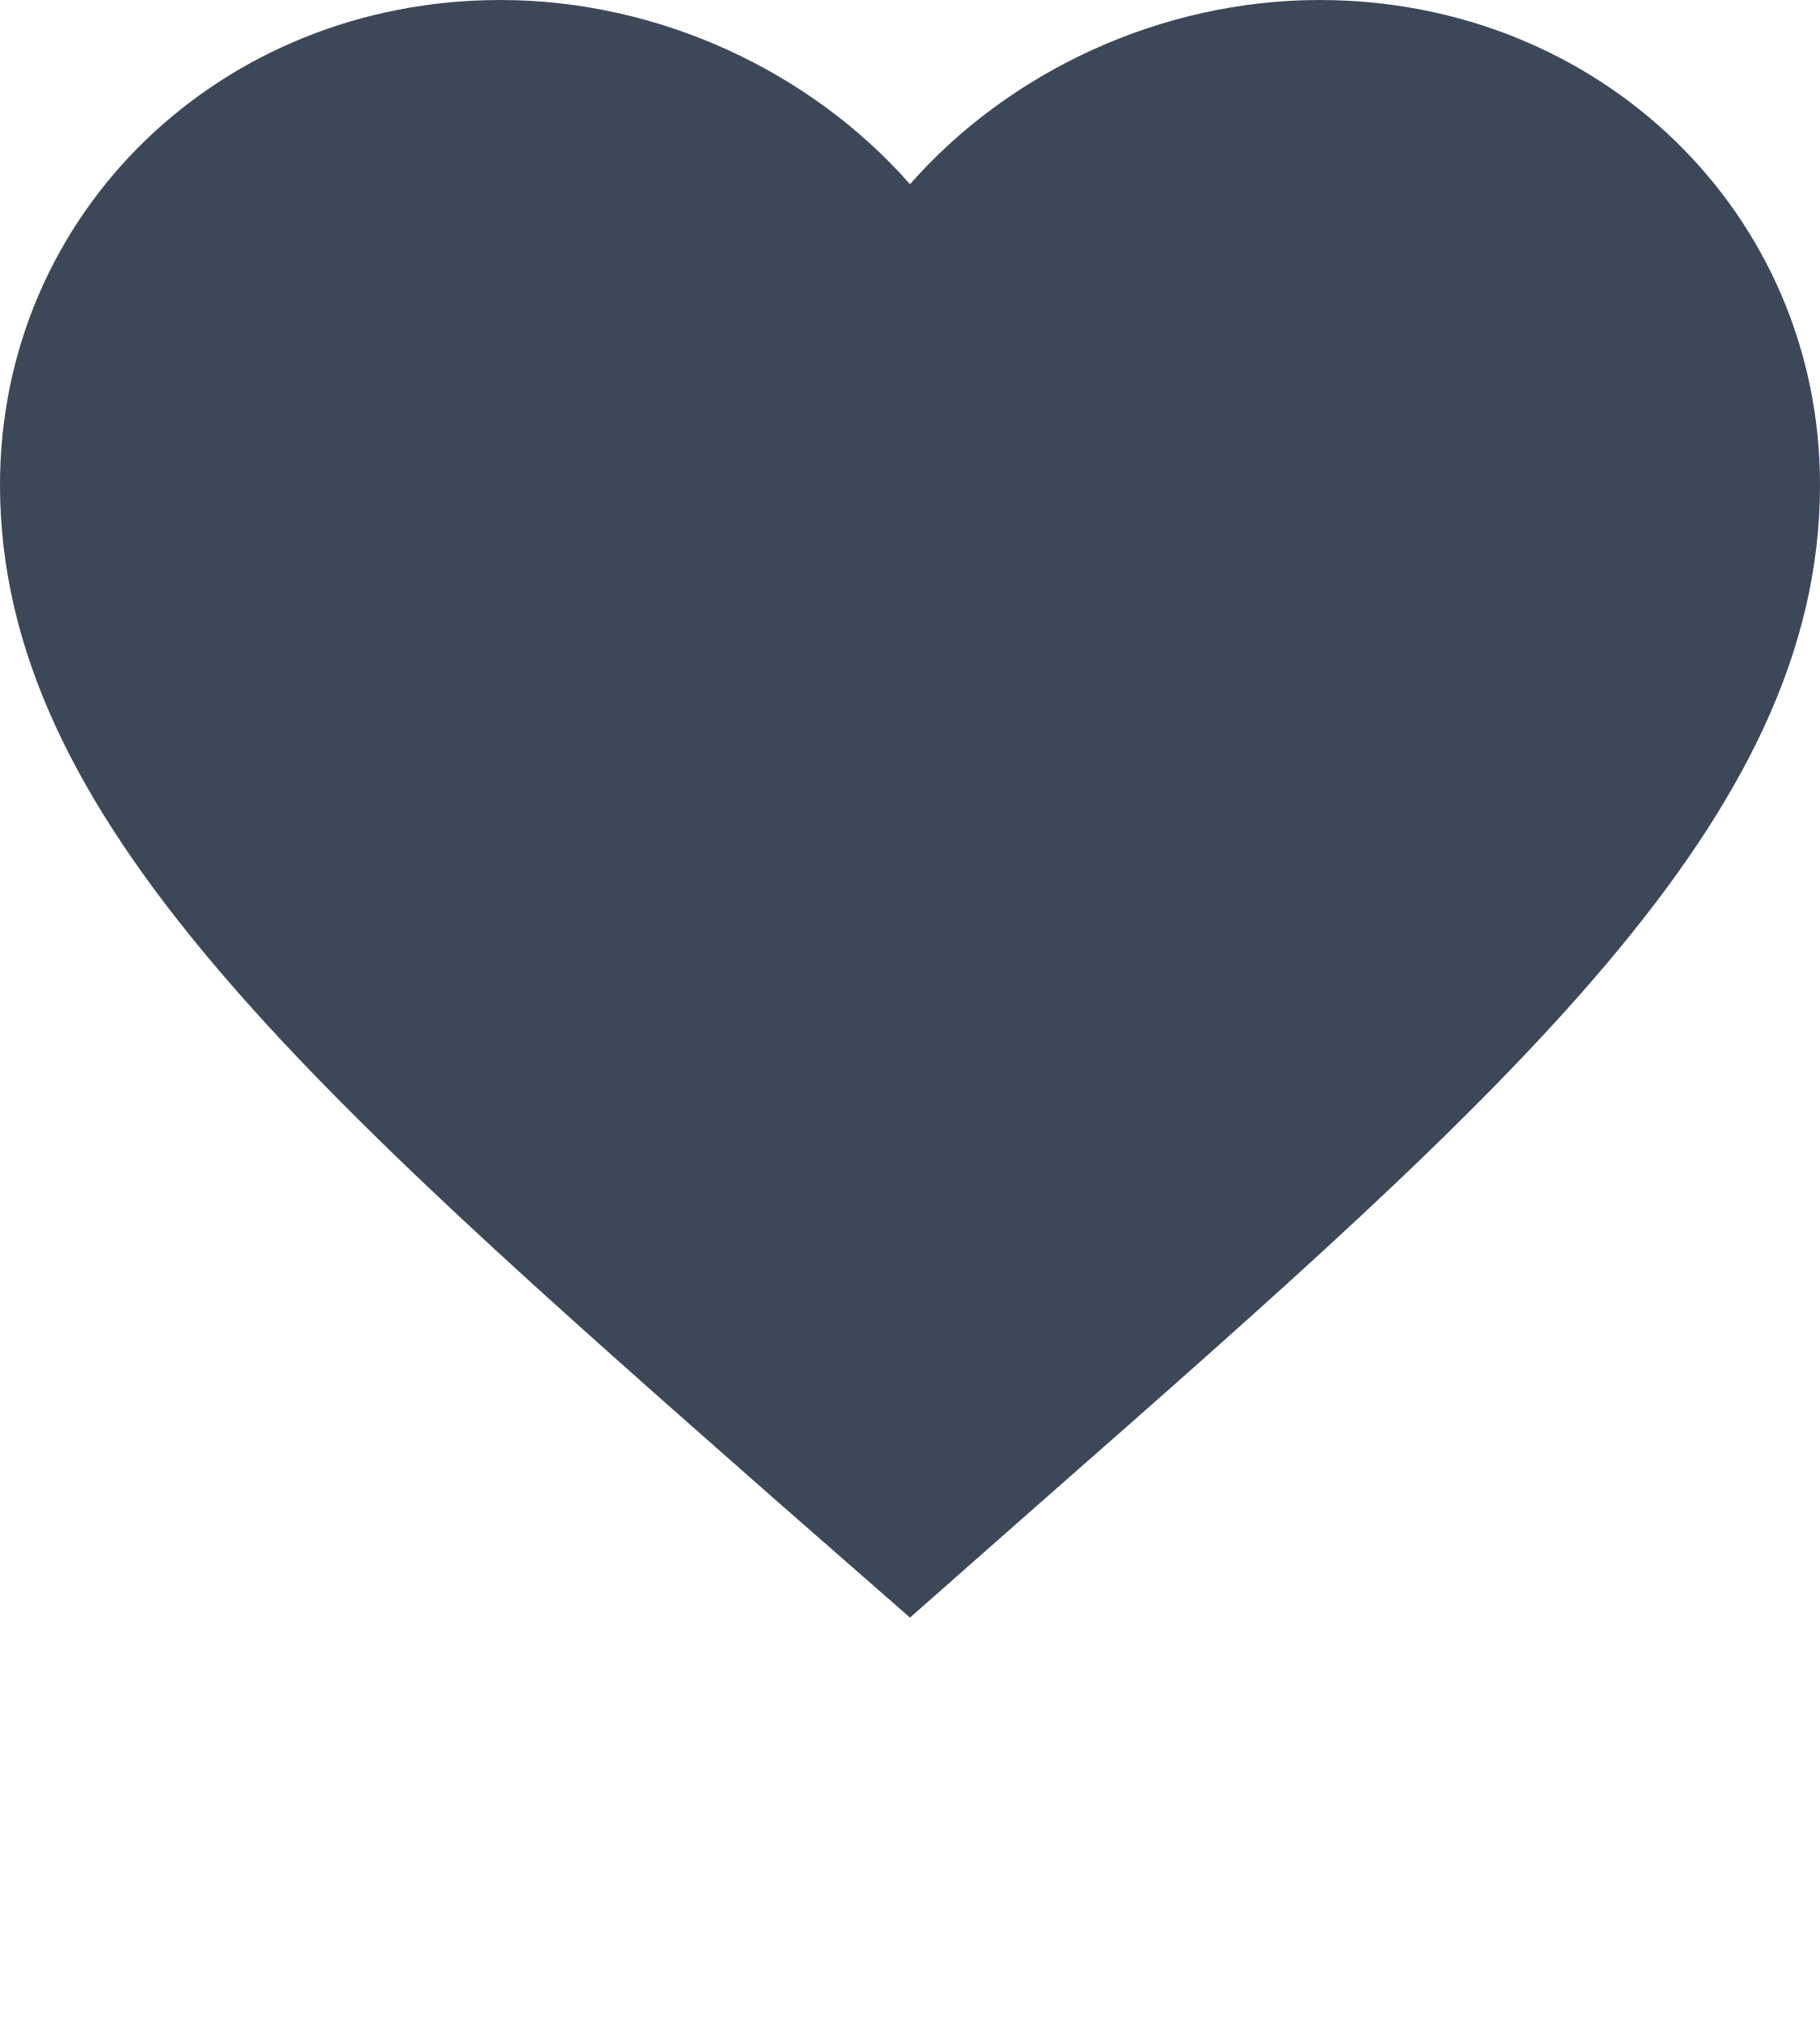
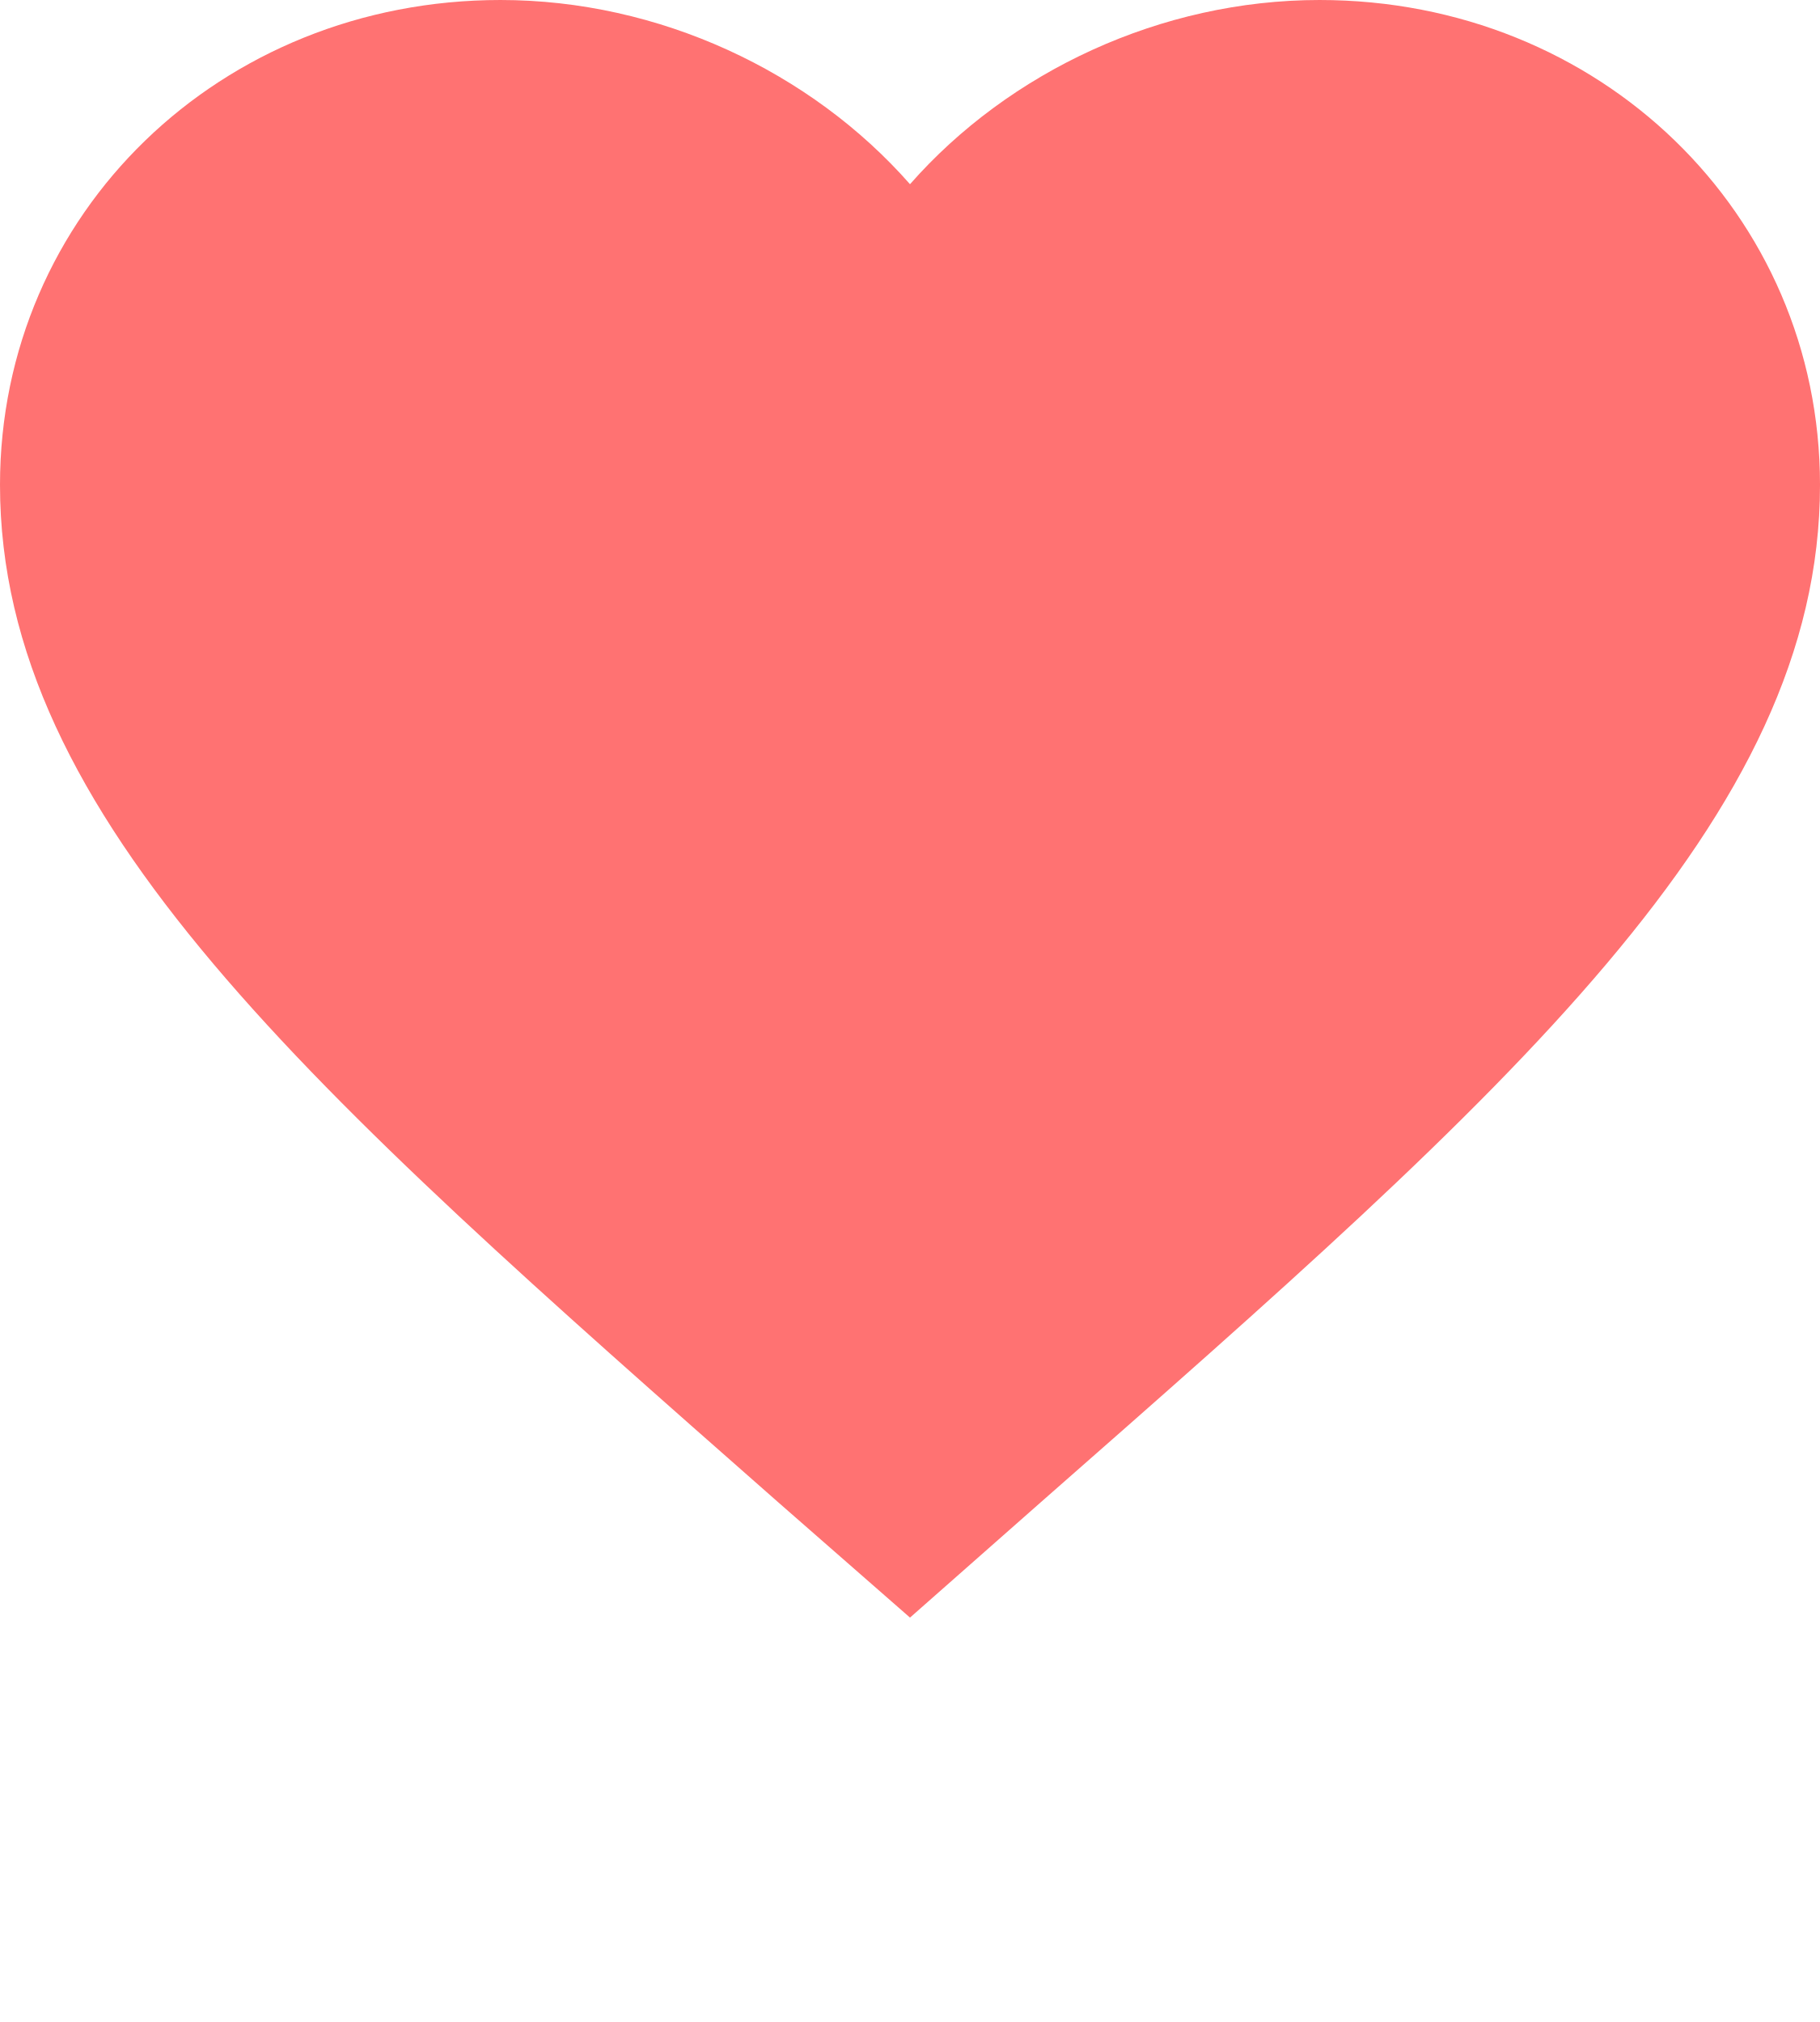
<svg xmlns="http://www.w3.org/2000/svg" viewBox="0 0 18 20" version="1.1" x="0px" y="0px">
  <g stroke="none" stroke-width="1" fill="none" fill-rule="evenodd">
    <g>
-       <path fill="#3c4858" d="M9,1.822 C8.019,0.706 6.516,0 4.95,0 C2.178,0 0,2.11 0,4.796 C0,8.092 3.06,10.777 7.695,14.858 L9,16 L10.305,14.849 C14.94,10.777 18,8.092 18,4.796 C18,2.11 15.822,0 13.05,0 C11.484,0 9.981,0.706 9,1.822 Z" />
+       <path fill="#ff7272" d="M9,1.822 C8.019,0.706 6.516,0 4.95,0 C2.178,0 0,2.11 0,4.796 C0,8.092 3.06,10.777 7.695,14.858 L9,16 L10.305,14.849 C14.94,10.777 18,8.092 18,4.796 C18,2.11 15.822,0 13.05,0 C11.484,0 9.981,0.706 9,1.822 Z" />
    </g>
  </g>
</svg>
